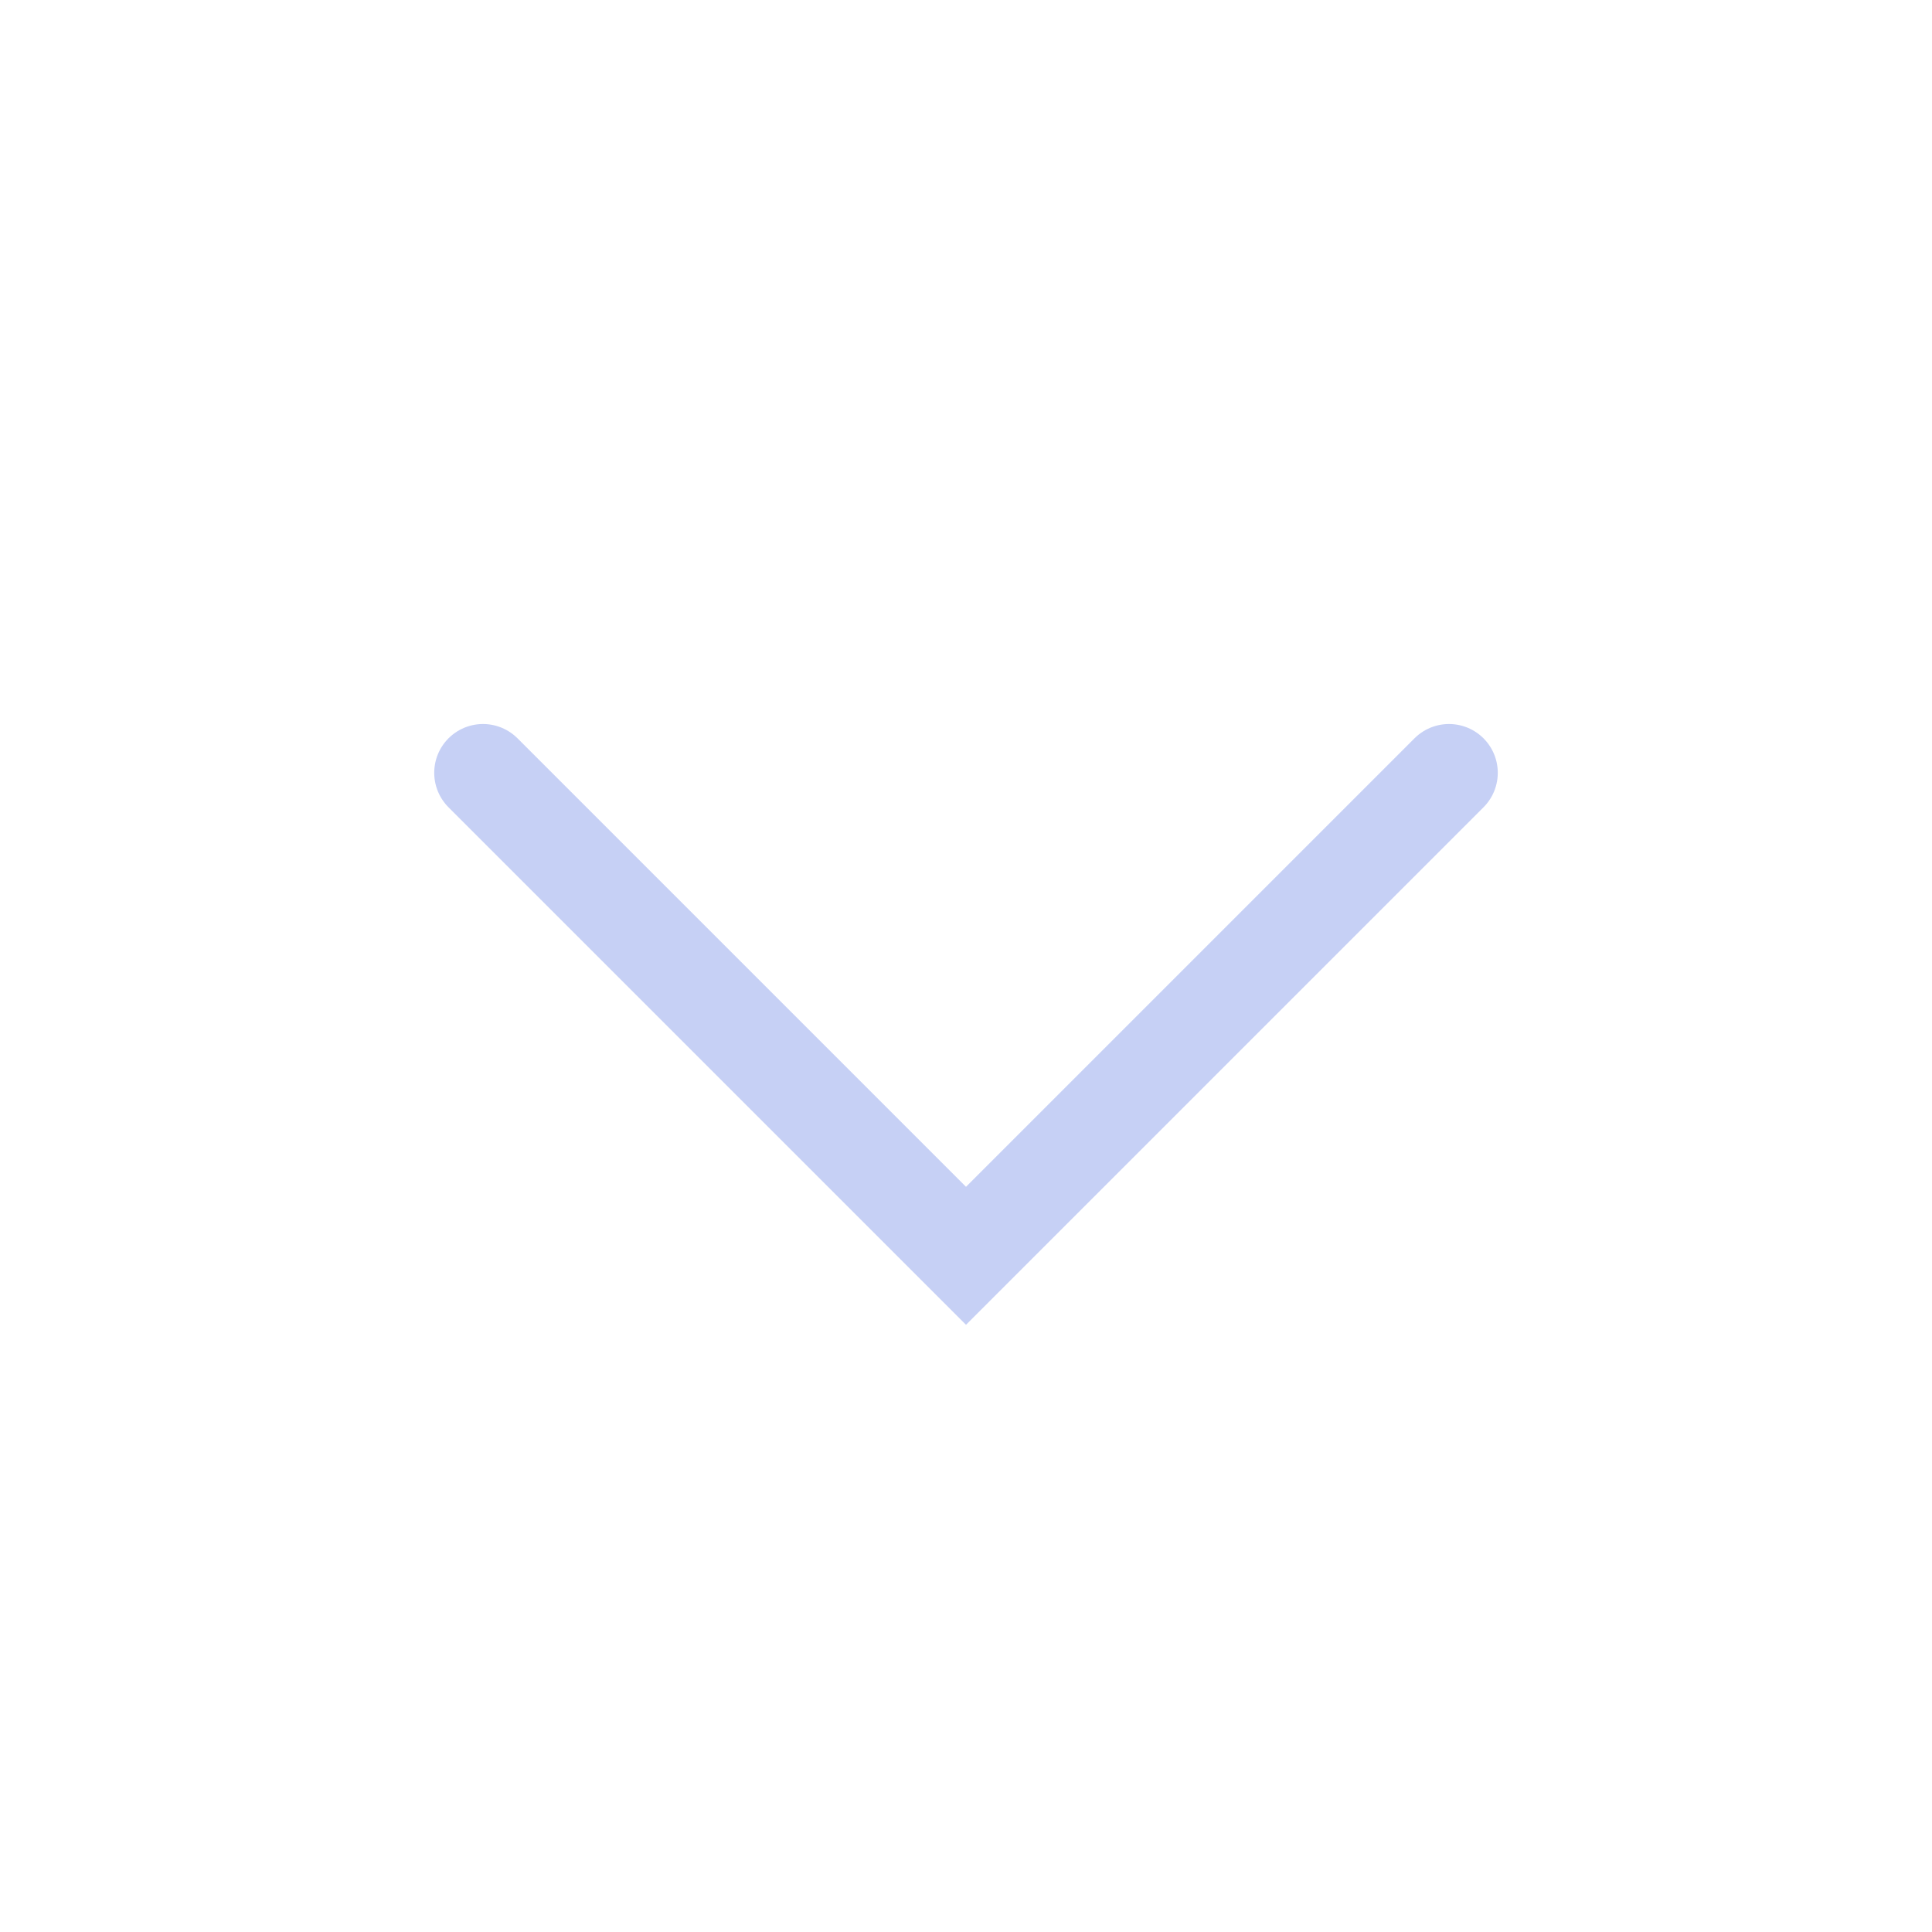
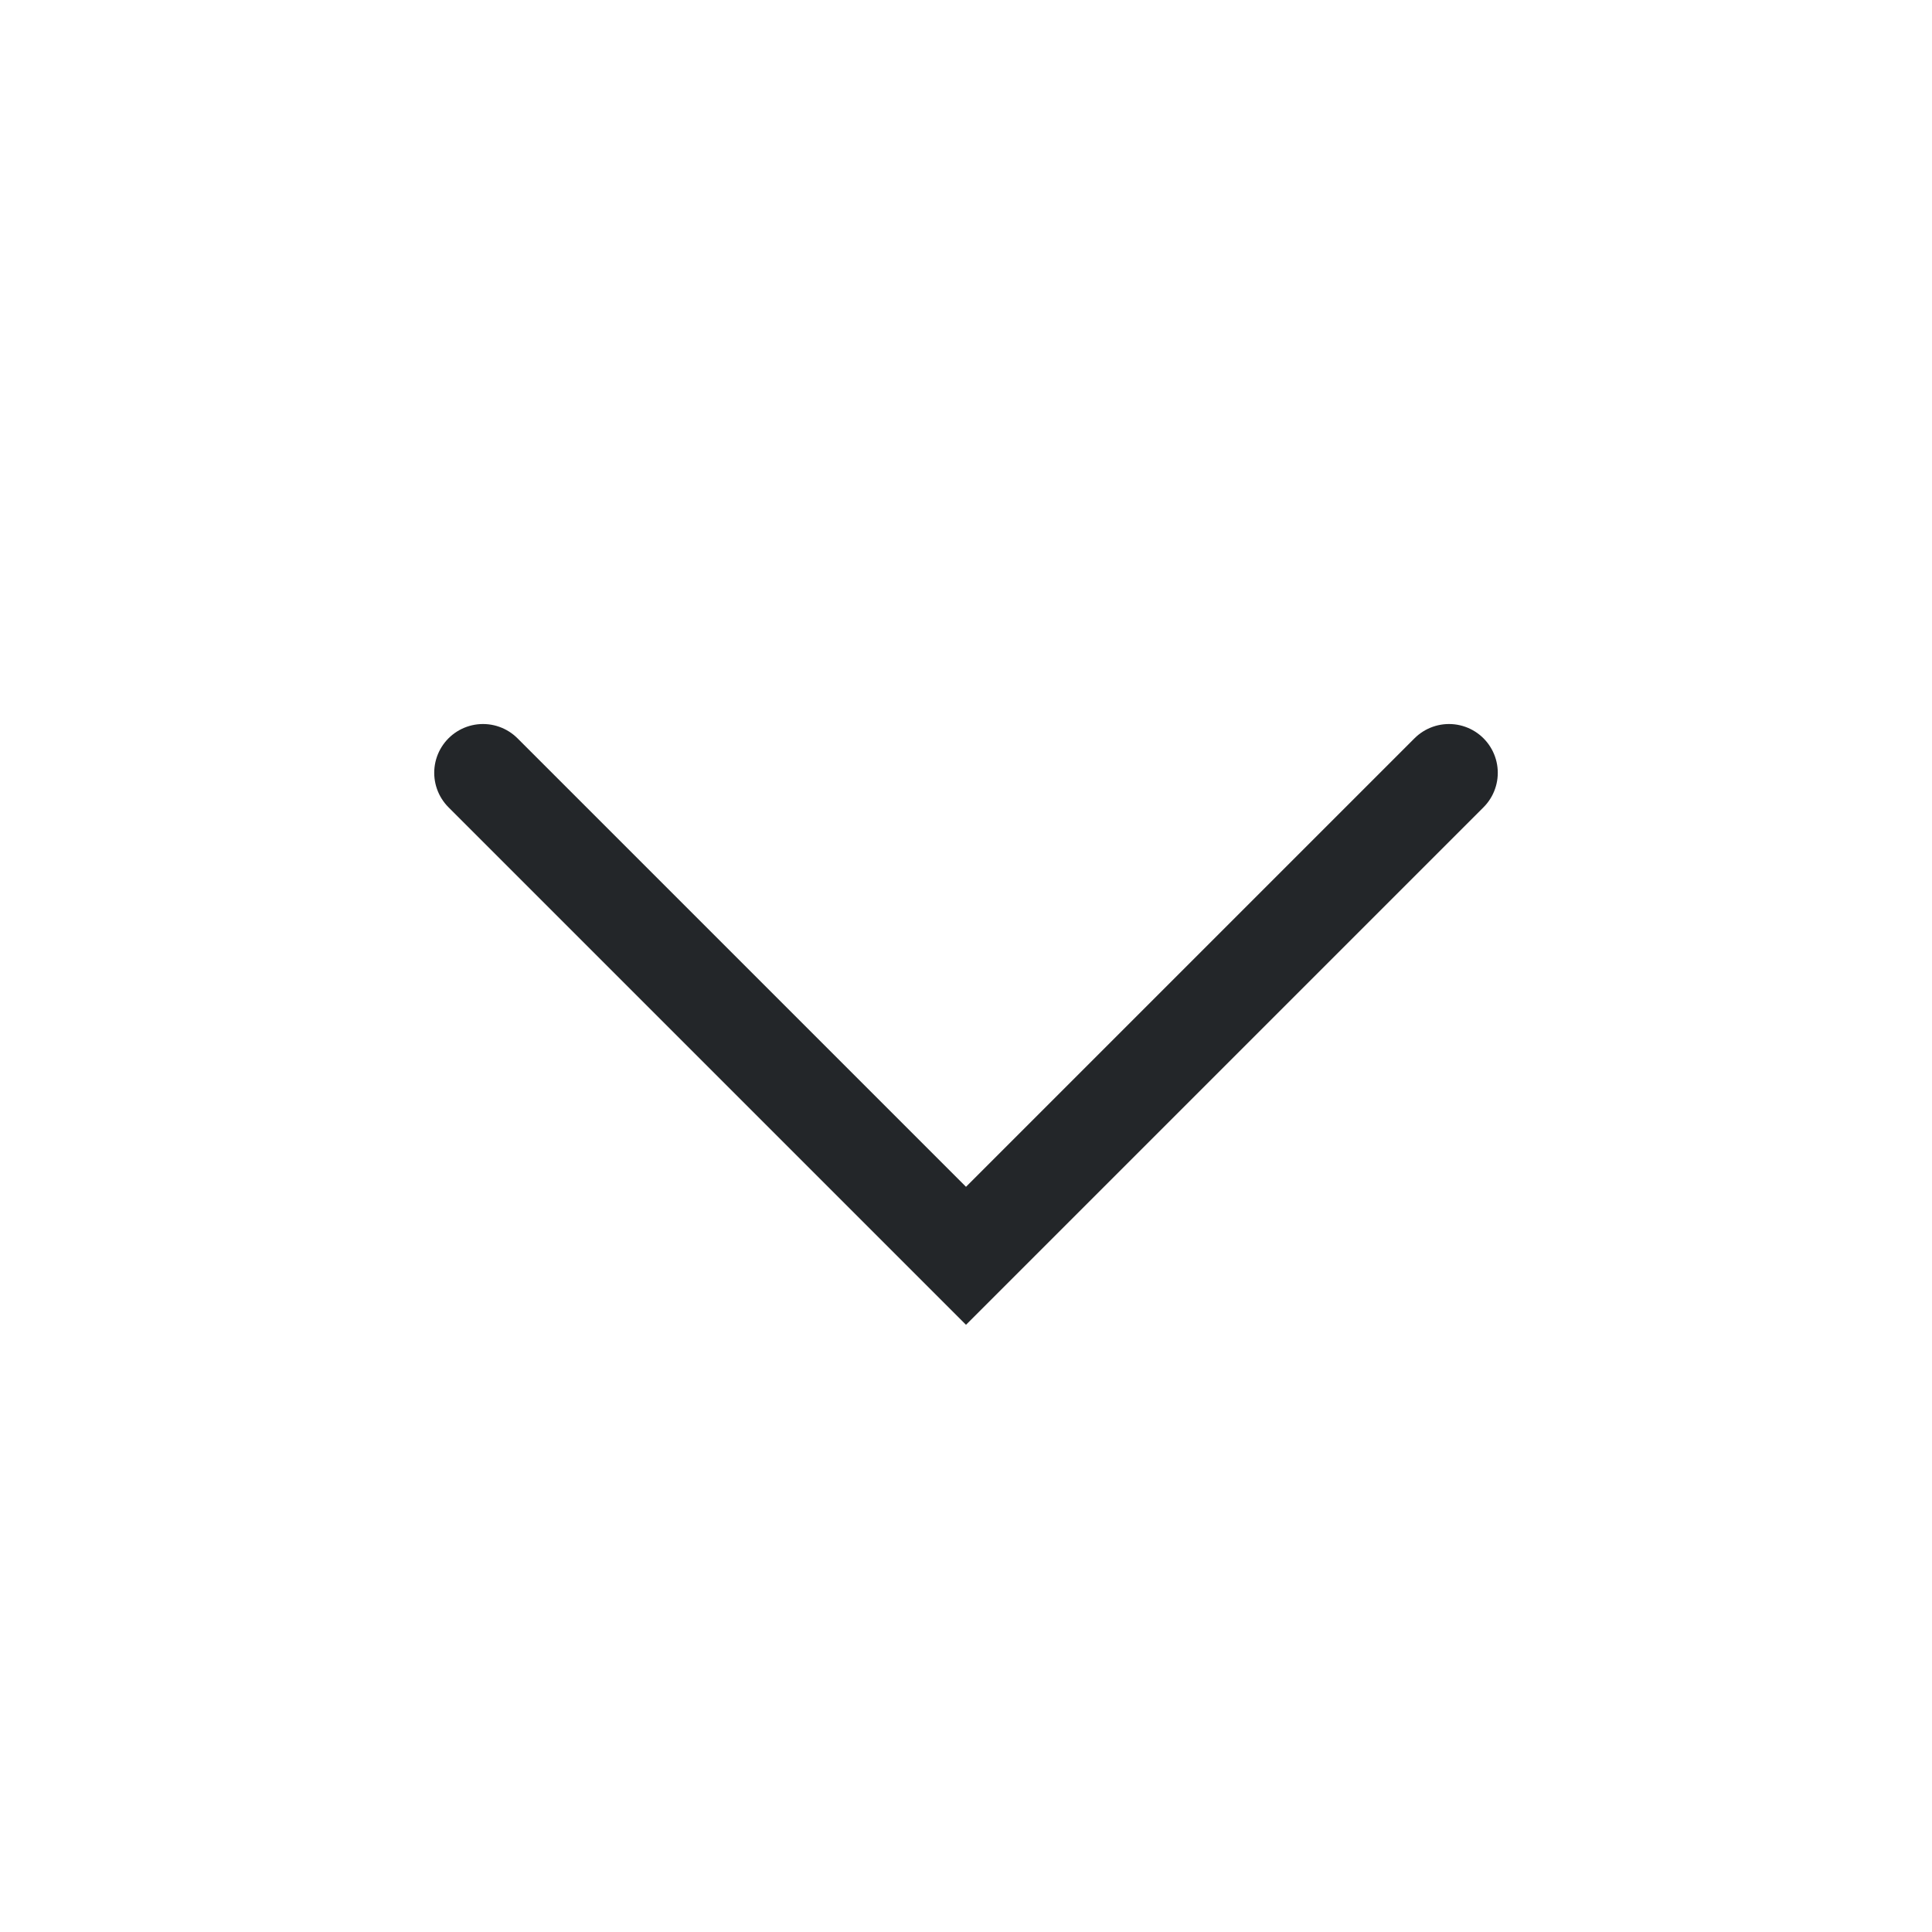
<svg xmlns="http://www.w3.org/2000/svg" viewBox="0 0 50 50" version="1.2" baseProfile="tiny">
  <defs>
</defs>
  <g fill="none" stroke="black" stroke-width="1" fill-rule="evenodd" stroke-linecap="square" stroke-linejoin="bevel">
-     <g fill="none" stroke="#c6d0f5" stroke-opacity="1" stroke-width="1.01" stroke-linecap="round" stroke-linejoin="miter" stroke-miterlimit="2" transform="matrix(2.5,0,0,2.5,2.5,2.5)" font-family="Noto Sans" font-size="10" font-weight="400" font-style="normal">
+     <g fill="none" stroke="#232629" stroke-opacity="1" stroke-width="1.01" stroke-linecap="round" stroke-linejoin="miter" stroke-miterlimit="2" transform="matrix(2.5,0,0,2.5,2.5,2.5)" font-family="Noto Sans" font-size="10" font-weight="400" font-style="normal">
      <polyline fill="none" vector-effect="none" points="4,7 9,12 14,7 " />
    </g>
    <g fill="none" stroke="#000000" stroke-opacity="1" stroke-width="1" stroke-linecap="square" stroke-linejoin="bevel" transform="matrix(1,0,0,1,0,0)" font-family="Noto Sans" font-size="10" font-weight="400" font-style="normal">
</g>
  </g>
</svg>
